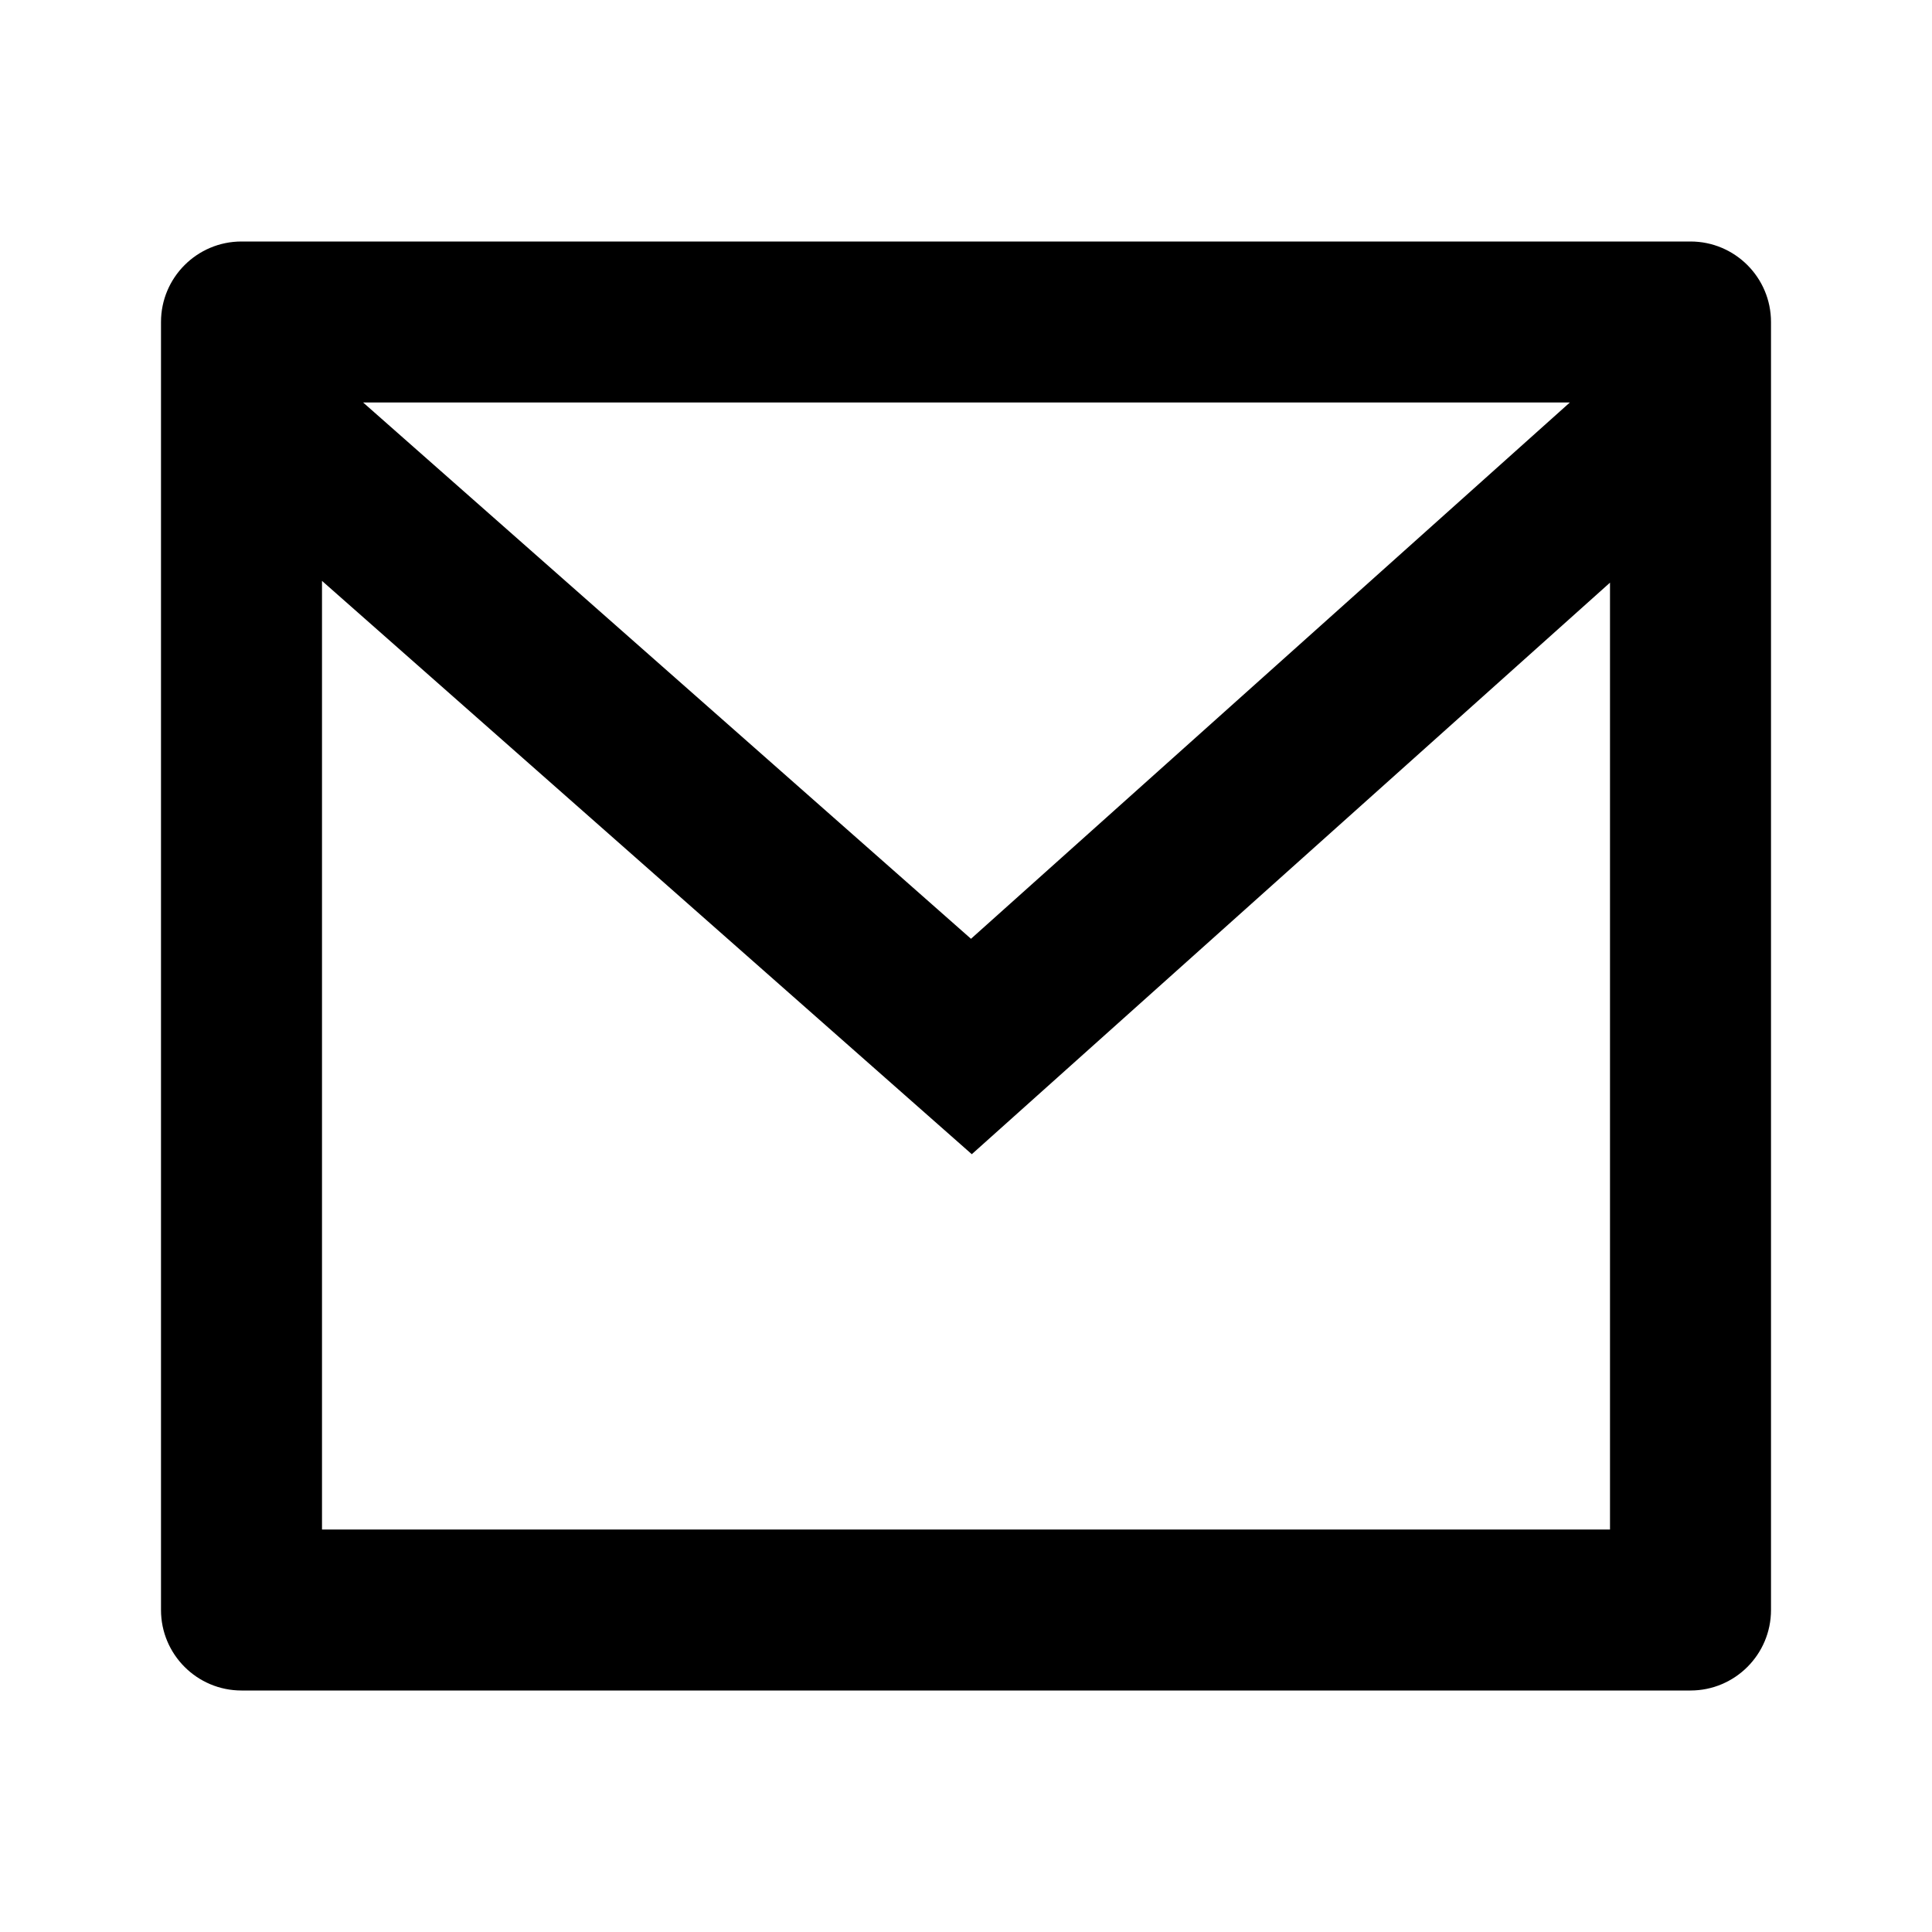
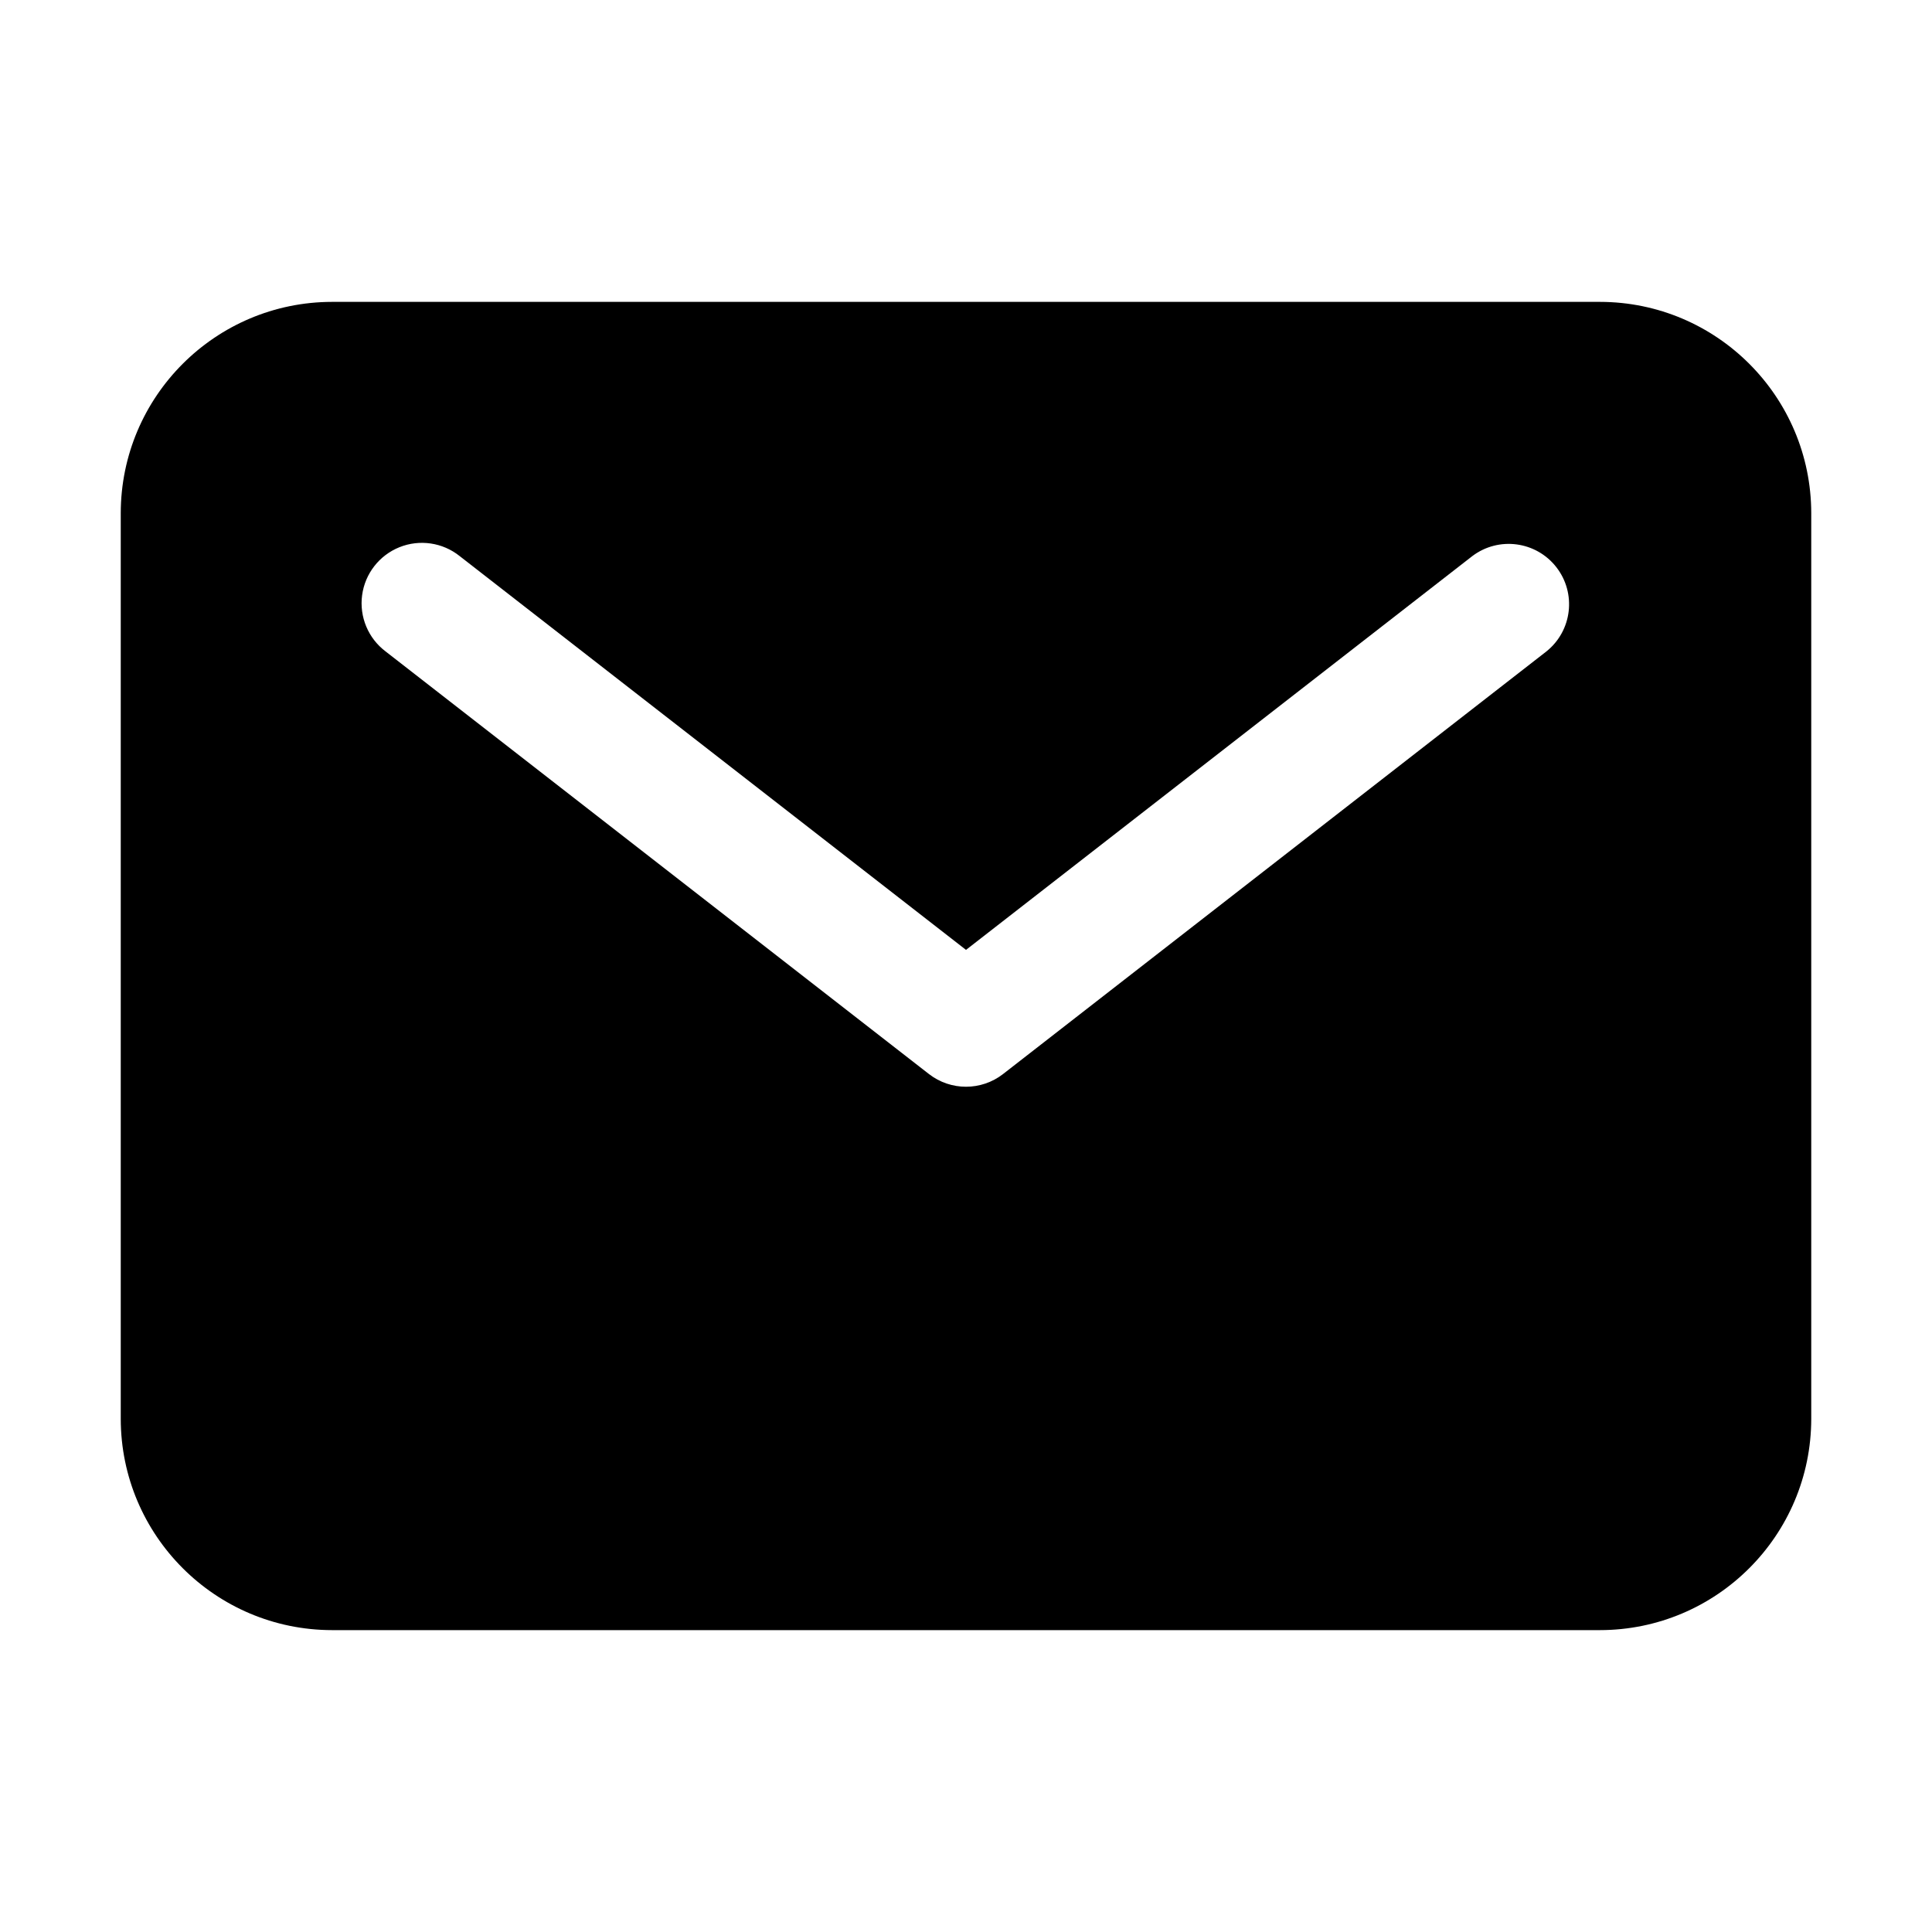
- <svg xmlns="http://www.w3.org/2000/svg" viewBox="0 0 24 24" fill="currentColor">
-   <path d="M3 3H21C21.552 3 22 3.448 22 4V20C22 20.552 21.552 21 21 21H3C2.448 21 2 20.552 2 20V4C2 3.448 2.448 3 3 3ZM20 7.238L12.072 14.338L4 7.216V19H20V7.238ZM4.511 5L12.062 11.662L19.501 5H4.511Z" />
+ <svg xmlns="http://www.w3.org/2000/svg" fill="currentColor" stroke-width="0" viewBox="0 0 512 512" style="overflow: visible; color: currentcolor;" height="1em" width="1em">
+   <path d="M424 80H88a56.06 56.06 0 0 0-56 56v240a56.06 56.06 0 0 0 56 56h336a56.06 56.06 0 0 0 56-56V136a56.06 56.06 0 0 0-56-56Zm-14.18 92.63-144 112a16 16 0 0 1-19.64 0l-144-112a16 16 0 1 1 19.64-25.26L256 251.73l134.18-104.36a16 16 0 0 1 19.64 25.26Z" />
</svg>
